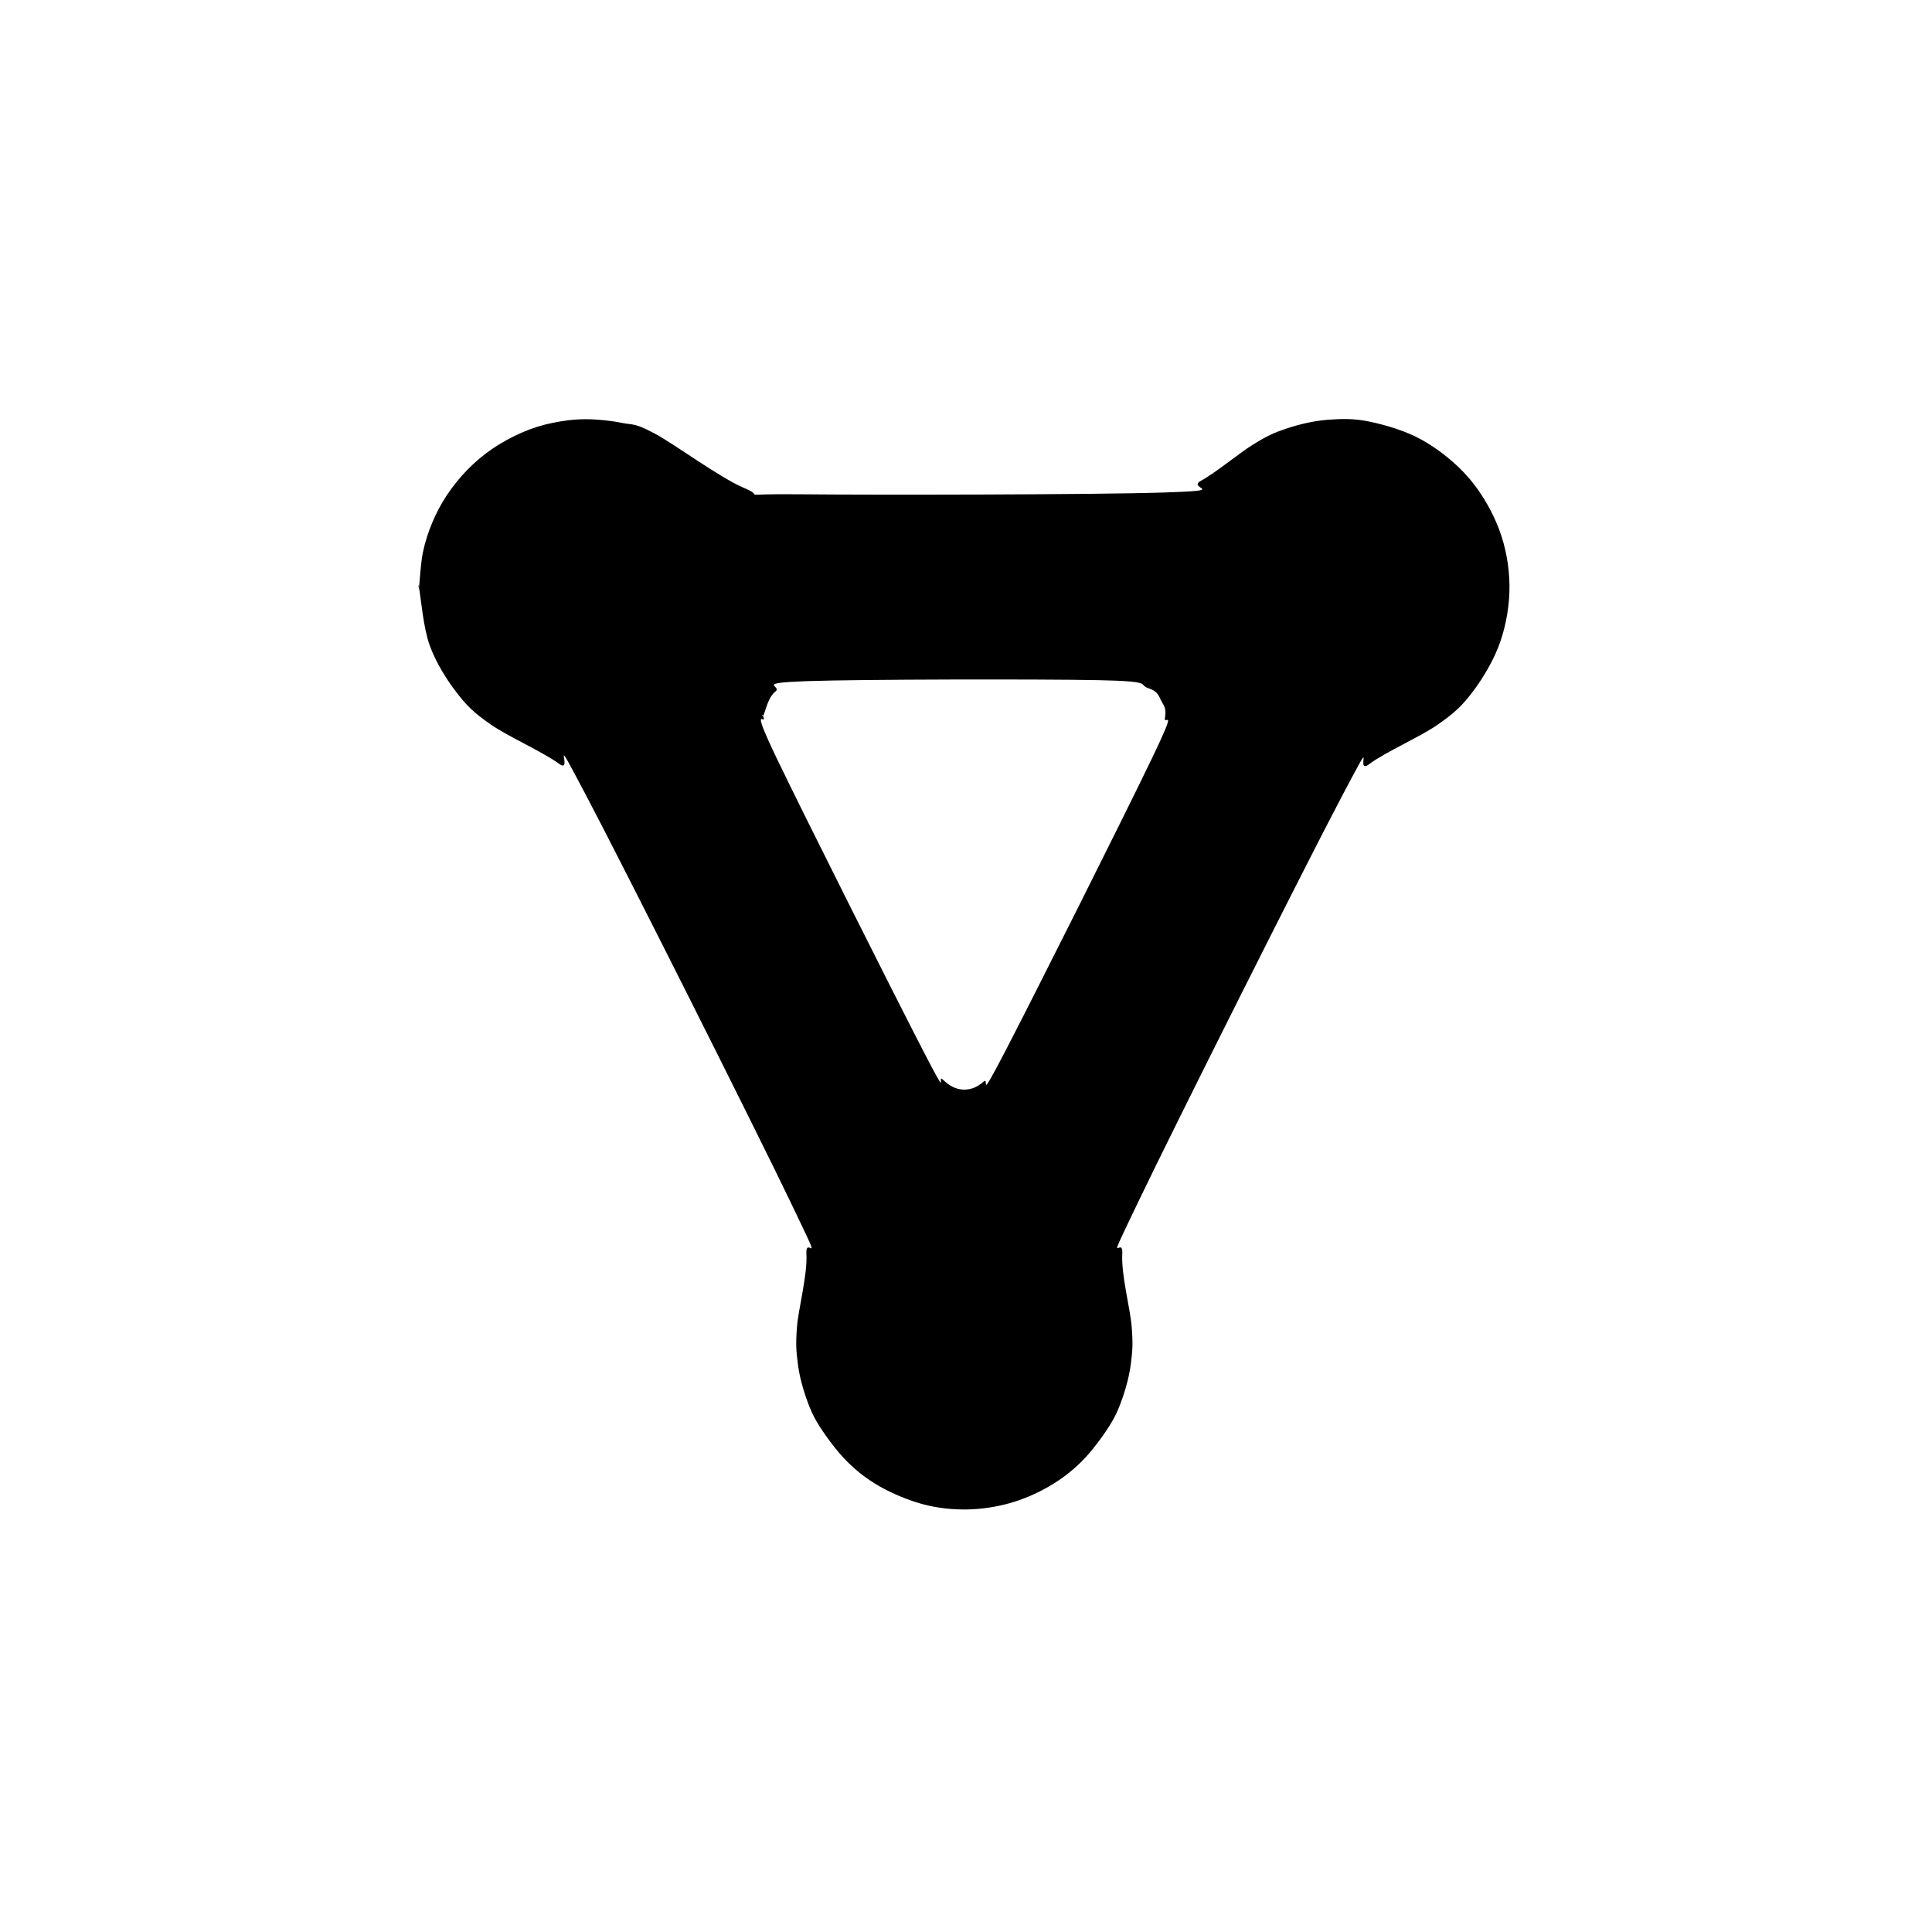
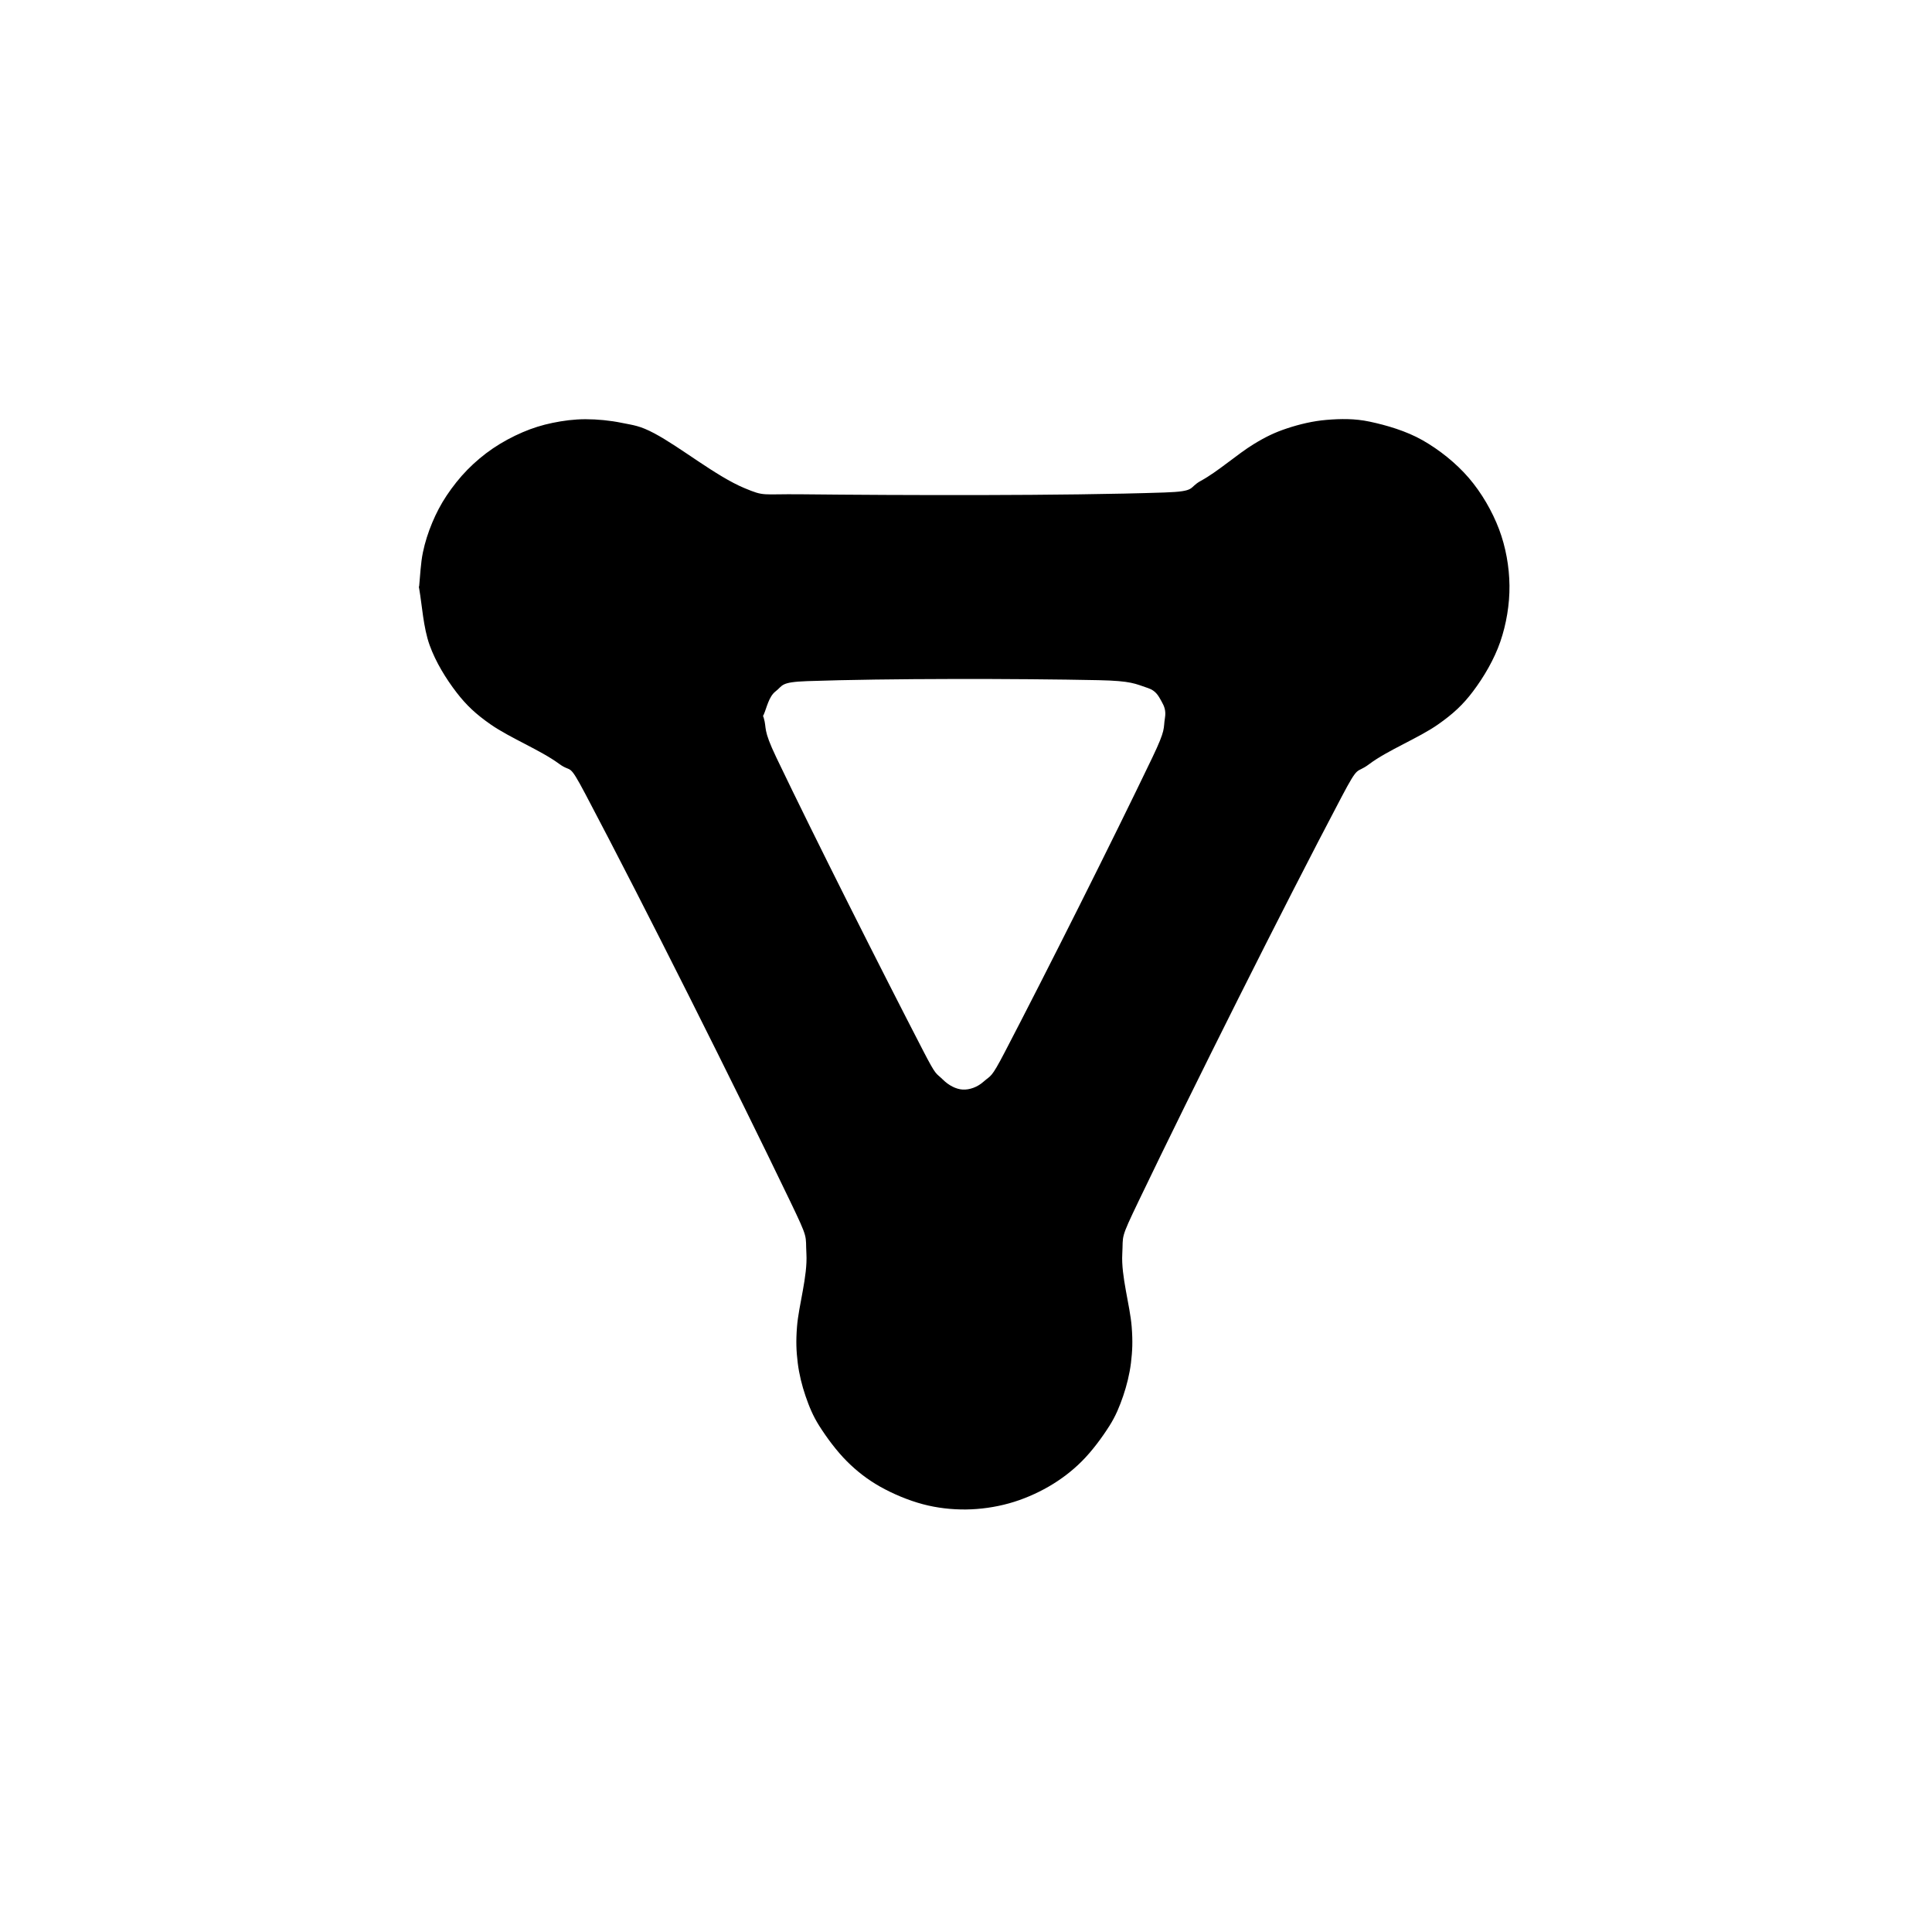
<svg xmlns="http://www.w3.org/2000/svg" width="584" height="584" viewBox="0 0 584 584" fill="none">
-   <path d="M 126.72 177.00 C 126.91 175.17 127.18 170.17 127.83 167.00 C 128.48 163.83 129.46 160.87 130.65 158.00 C 131.85 155.13 133.23 152.47 135.00 149.81 C 136.77 147.14 138.95 144.38 141.28 142.00 C 143.61 139.62 146.21 137.43 149.00 135.54 C 151.79 133.65 155.00 131.93 158.00 130.65 C 161.00 129.37 163.83 128.48 167.00 127.83 C 170.17 127.18 173.50 126.72 177.00 126.72 C 180.50 126.72 184.53 127.12 188.00 127.83 C 191.47 128.54 191.65 127.72 197.81 131.00 C 203.98 134.28 217.64 144.46 225.00 147.53 C 232.36 150.60 220.83 149.19 242.00 149.41 C 263.17 149.64 331.83 149.55 352.00 148.87 C 372.17 148.19 358.50 147.79 363.00 145.34 C 367.50 142.90 374.67 136.87 379.00 134.23 C 383.33 131.59 385.33 130.72 389.00 129.50 C 392.67 128.29 396.83 127.27 401.00 126.92 C 405.17 126.58 409.17 126.42 414.00 127.45 C 418.83 128.47 425.00 130.23 430.00 133.07 C 435.00 135.91 440.14 140.00 444.00 144.48 C 447.86 148.97 451.09 154.58 453.14 160.00 C 455.19 165.42 456.22 171.33 456.28 177.00 C 456.34 182.67 455.33 188.67 453.50 194.00 C 451.66 199.33 448.39 204.83 445.25 209.00 C 442.11 213.17 439.90 215.33 434.66 219.00 C 429.43 222.67 418.72 227.33 413.85 231.00 C 408.99 234.67 417.08 219.00 405.47 241.00 C 393.86 263.00 355.25 340.00 344.21 363.00 C 333.17 386.00 339.59 372.67 339.24 379.00 C 338.88 385.33 341.64 395.50 342.08 401.00 C 342.52 406.50 342.29 408.50 341.86 412.00 C 341.43 415.50 340.58 418.83 339.50 422.00 C 338.41 425.17 337.44 427.71 335.36 431.00 C 333.27 434.29 330.06 438.66 327.00 441.72 C 323.94 444.78 320.67 447.24 317.00 449.36 C 313.33 451.48 309.17 453.28 305.00 454.43 C 300.83 455.59 296.33 456.23 292.00 456.28 C 287.67 456.32 283.33 455.85 279.00 454.70 C 274.67 453.55 269.83 451.52 266.00 449.36 C 262.17 447.19 259.06 444.78 256.00 441.72 C 252.94 438.66 249.73 434.29 247.64 431.00 C 245.56 427.71 244.59 425.17 243.50 422.00 C 242.42 418.83 241.57 415.50 241.14 412.00 C 240.71 408.50 240.48 406.50 240.92 401.00 C 241.36 395.50 244.12 385.33 243.76 379.00 C 243.41 372.67 249.91 386.15 238.79 363.00 C 227.66 339.85 188.63 262.14 177.00 240.12 C 165.37 218.10 173.78 234.40 169.00 230.88 C 164.22 227.36 153.50 222.59 148.34 219.00 C 143.17 215.41 141.08 213.31 138.00 209.31 C 134.92 205.31 131.74 200.22 129.86 195.00 C 127.98 189.78 127.25 181.00 126.72 178.00 C 126.20 175.00 126.54 178.83 126.72 177.00 Z M 230.86 217.00 C 231.50 219.17 226.66 212.25 234.68 229.00 C 242.70 245.75 270.61 301.29 279.00 317.52 C 287.39 333.74 283.00 324.36 285.00 326.33 C 287.00 328.30 288.96 329.23 291.00 329.35 C 293.04 329.46 295.13 328.89 297.26 327.00 C 299.38 325.11 295.23 334.33 303.74 318.00 C 312.25 301.67 340.25 245.83 348.32 229.00 C 356.39 212.17 351.67 219.83 352.14 217.00 C 352.60 214.17 351.95 213.50 351.10 212.00 C 350.26 210.50 350.24 209.07 347.05 208.00 C 343.87 206.93 349.18 205.95 332.00 205.60 C 314.82 205.25 260.26 205.33 244.00 205.89 C 227.74 206.46 236.61 207.32 234.42 209.00 C 232.23 210.68 231.46 214.67 230.86 216.00 C 230.27 217.33 230.23 214.83 230.86 217.00 Z" fill="#000" fill-rule="evenodd" />
+   <path d="M 126.72 177.00 C 127.00 174.21 127.16 170.22 127.83 167.00 C 128.47 163.88 129.45 160.88 130.65 158.00 C 131.84 155.15 133.26 152.42 135.00 149.81 C 136.81 147.09 138.95 144.38 141.28 142.00 C 143.62 139.62 146.23 137.42 149.00 135.54 C 151.80 133.64 154.94 131.96 158.00 130.65 C 160.94 129.39 163.88 128.47 167.00 127.83 C 170.22 127.16 173.58 126.72 177.00 126.72 C 180.58 126.72 184.47 127.10 188.00 127.83 C 191.41 128.53 193.34 128.62 197.81 131.00 C 205.67 135.18 216.50 143.99 225.00 147.53 C 231.23 150.13 230.03 149.29 242.00 149.41 C 272.36 149.73 321.54 149.90 352.00 148.87 C 361.87 148.54 359.08 147.47 363.00 145.34 C 368.08 142.59 374.06 137.24 379.00 134.23 C 382.72 131.96 385.43 130.69 389.00 129.50 C 392.76 128.25 396.89 127.26 401.00 126.92 C 405.23 126.57 409.49 126.49 414.00 127.45 C 419.15 128.54 425.08 130.28 430.00 133.07 C 435.08 135.96 440.14 139.99 444.00 144.48 C 447.85 148.97 451.07 154.53 453.14 160.00 C 455.16 165.36 456.22 171.33 456.28 177.00 C 456.34 182.66 455.34 188.66 453.50 194.00 C 451.66 199.32 448.52 204.67 445.25 209.00 C 442.24 213.00 439.25 215.79 434.66 219.00 C 428.78 223.12 419.45 226.78 413.85 231.00 C 409.72 234.11 410.95 230.61 405.47 241.00 C 387.74 274.61 360.56 328.93 344.21 363.00 C 338.48 374.93 339.57 373.11 339.24 379.00 C 338.86 385.78 341.57 394.55 342.08 401.00 C 342.44 405.55 342.29 408.44 341.86 412.00 C 341.43 415.44 340.59 418.80 339.50 422.00 C 338.42 425.14 337.28 427.97 335.36 431.00 C 333.11 434.55 330.12 438.60 327.00 441.72 C 324.00 444.72 320.63 447.26 317.00 449.36 C 313.30 451.49 309.16 453.28 305.00 454.43 C 300.83 455.59 296.34 456.23 292.00 456.28 C 287.67 456.32 283.26 455.83 279.00 454.70 C 274.59 453.53 269.94 451.58 266.00 449.36 C 262.27 447.25 259.00 444.72 256.00 441.72 C 252.88 438.60 249.89 434.55 247.64 431.00 C 245.72 427.97 244.58 425.14 243.50 422.00 C 242.41 418.80 241.57 415.44 241.14 412.00 C 240.71 408.44 240.56 405.55 240.92 401.00 C 241.43 394.55 244.14 385.78 243.76 379.00 C 243.43 373.11 244.55 374.98 238.79 363.00 C 222.29 328.68 194.92 274.05 177.00 240.12 C 171.66 230.01 172.99 233.82 169.00 230.88 C 163.43 226.78 154.17 223.06 148.34 219.00 C 143.84 215.87 140.96 213.16 138.00 209.31 C 134.81 205.16 131.72 200.16 129.86 195.00 C 127.96 189.72 127.57 182.84 126.72 178.00 C 126.52 176.84 126.63 177.88 126.72 177.00 Z M 230.86 217.00 C 231.86 220.38 230.46 220.19 234.68 229.00 C 246.51 253.70 266.37 293.09 279.00 317.52 C 283.14 325.53 282.77 324.13 285.00 326.33 C 286.77 328.08 288.95 329.23 291.00 329.35 C 293.04 329.46 295.40 328.65 297.26 327.00 C 299.65 324.87 299.48 326.18 303.74 318.00 C 316.50 293.51 336.42 253.83 348.32 229.00 C 352.55 220.17 351.57 220.46 352.14 217.00 C 352.50 214.80 351.93 213.46 351.10 212.00 C 350.23 210.46 349.47 208.81 347.05 208.00 C 343.10 206.68 342.10 205.81 332.00 205.60 C 307.74 205.10 268.30 205.05 244.00 205.89 C 235.78 206.18 236.75 207.21 234.42 209.00 C 232.37 210.58 231.74 214.03 230.86 216.00 C 230.55 216.70 230.58 216.05 230.86 217.00 Z" fill="#000" fill-rule="evenodd" />
</svg>
